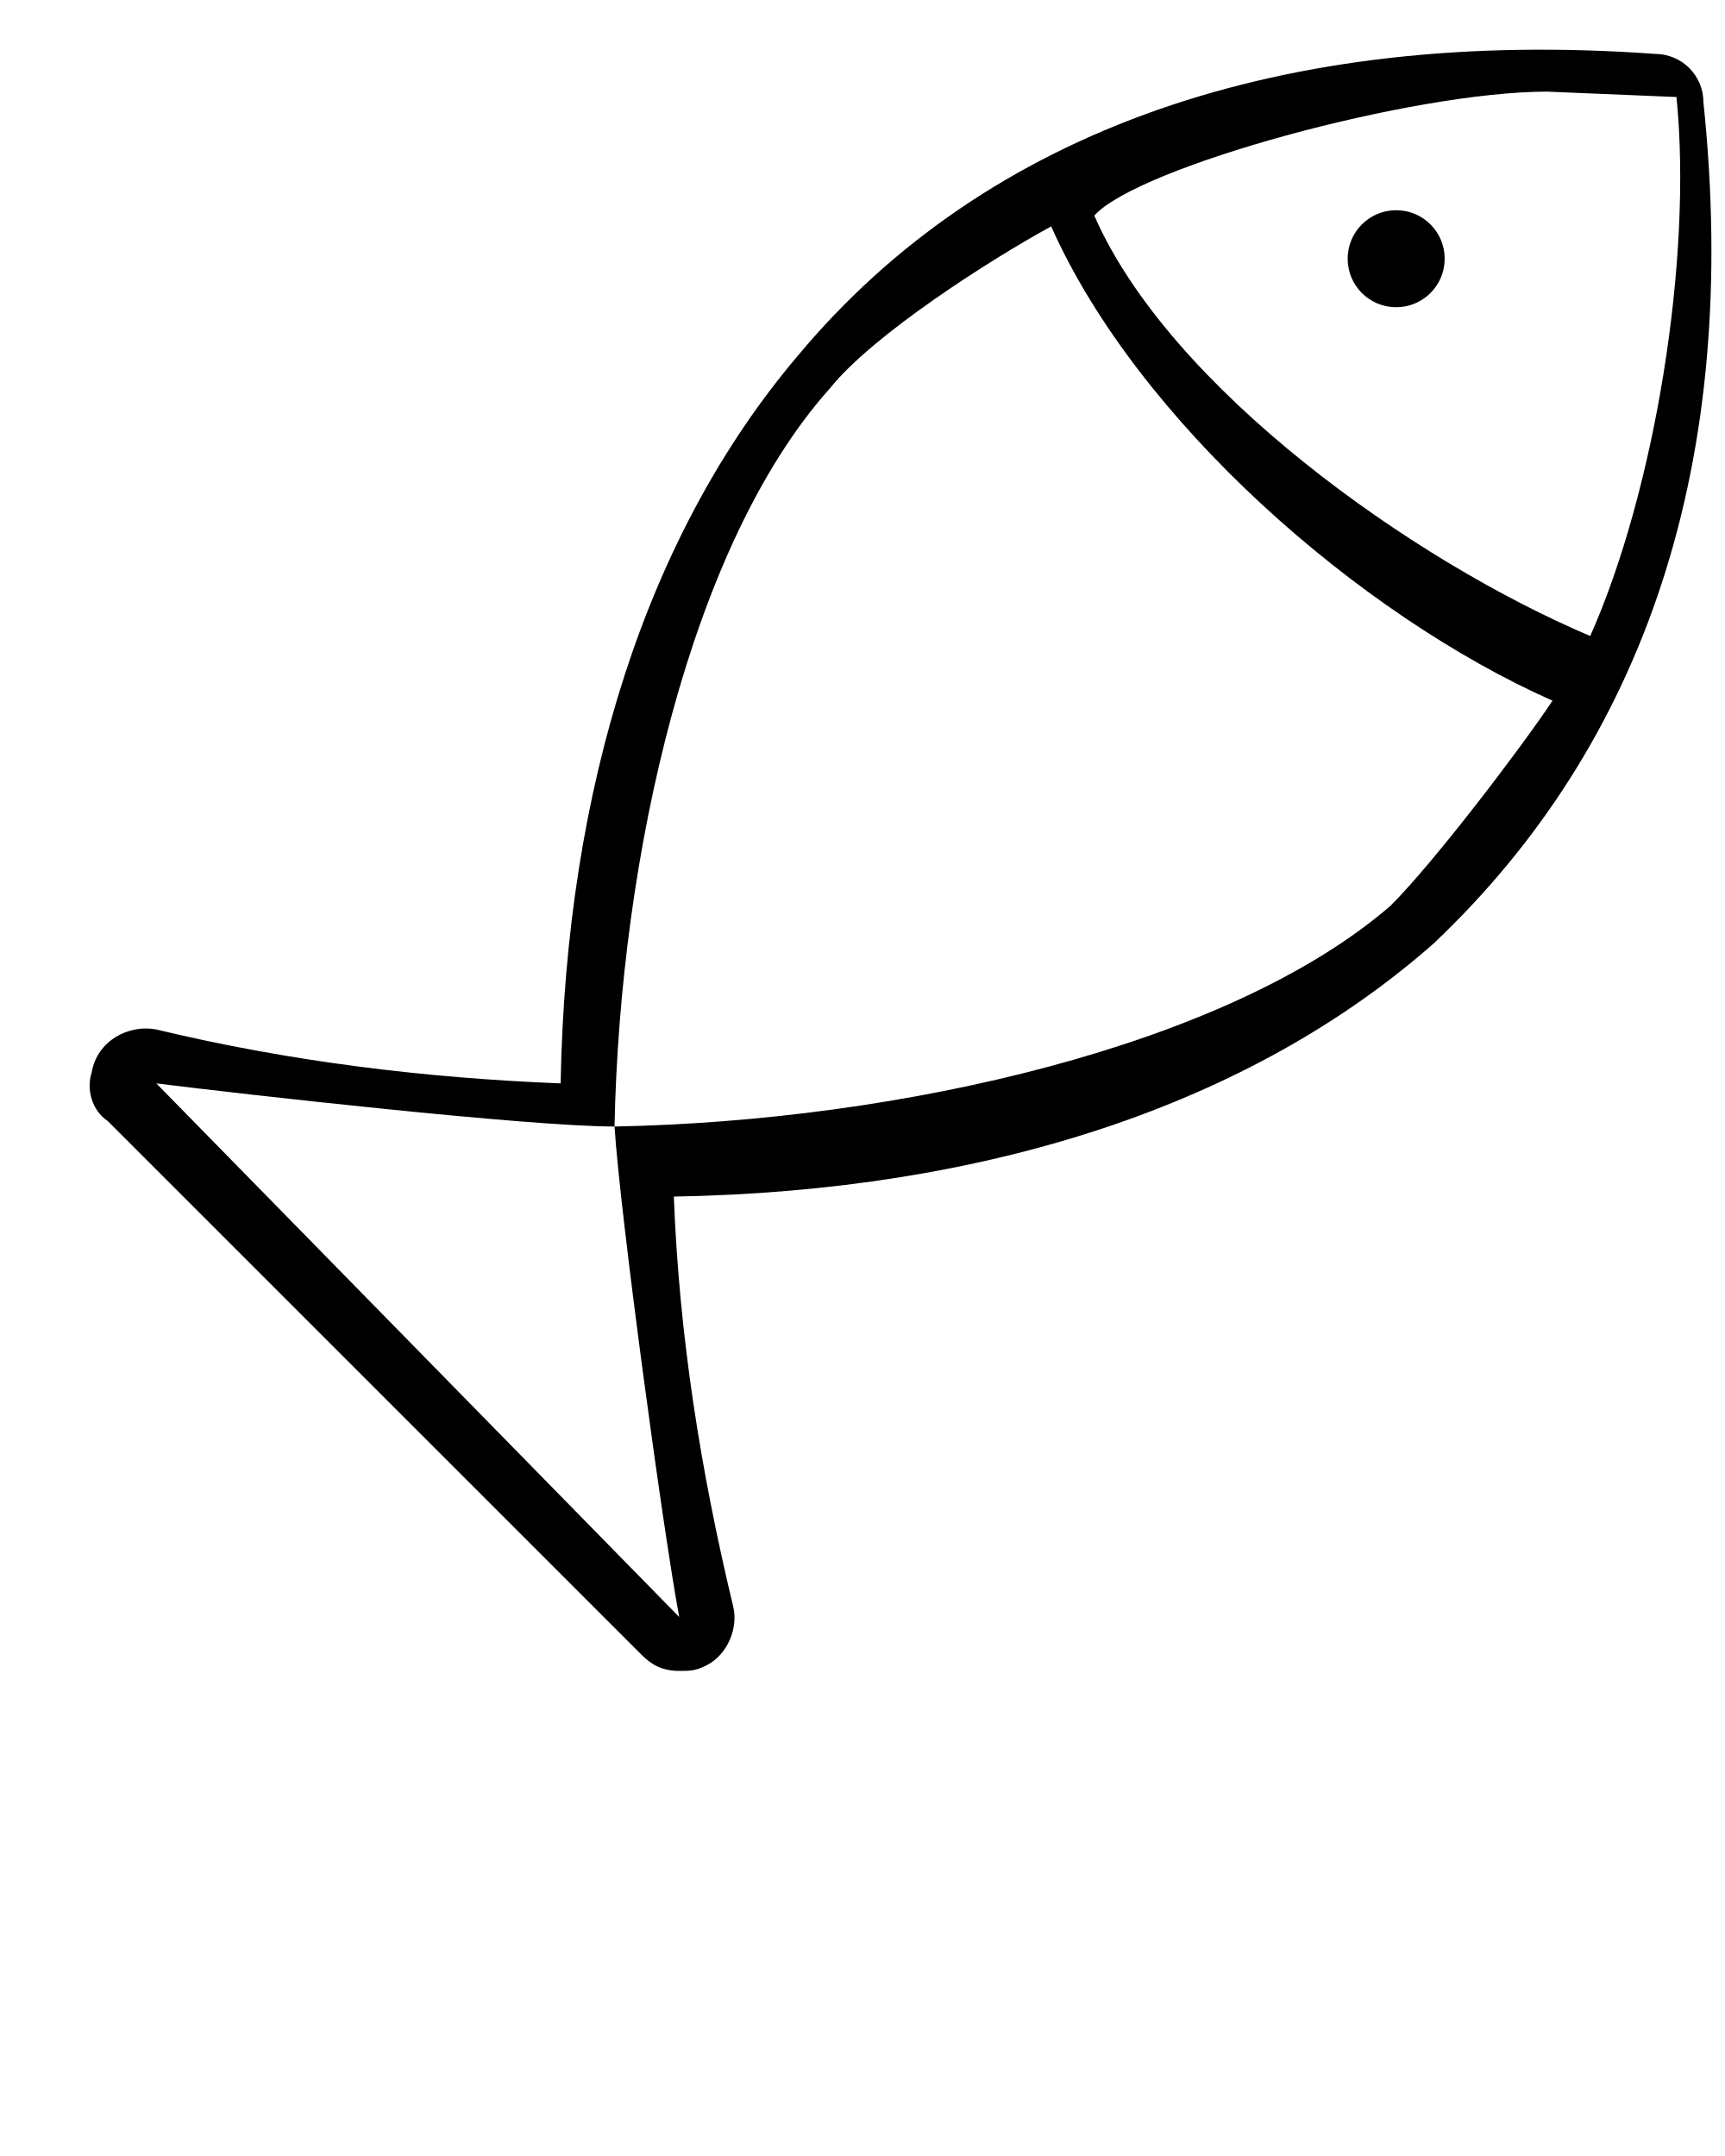
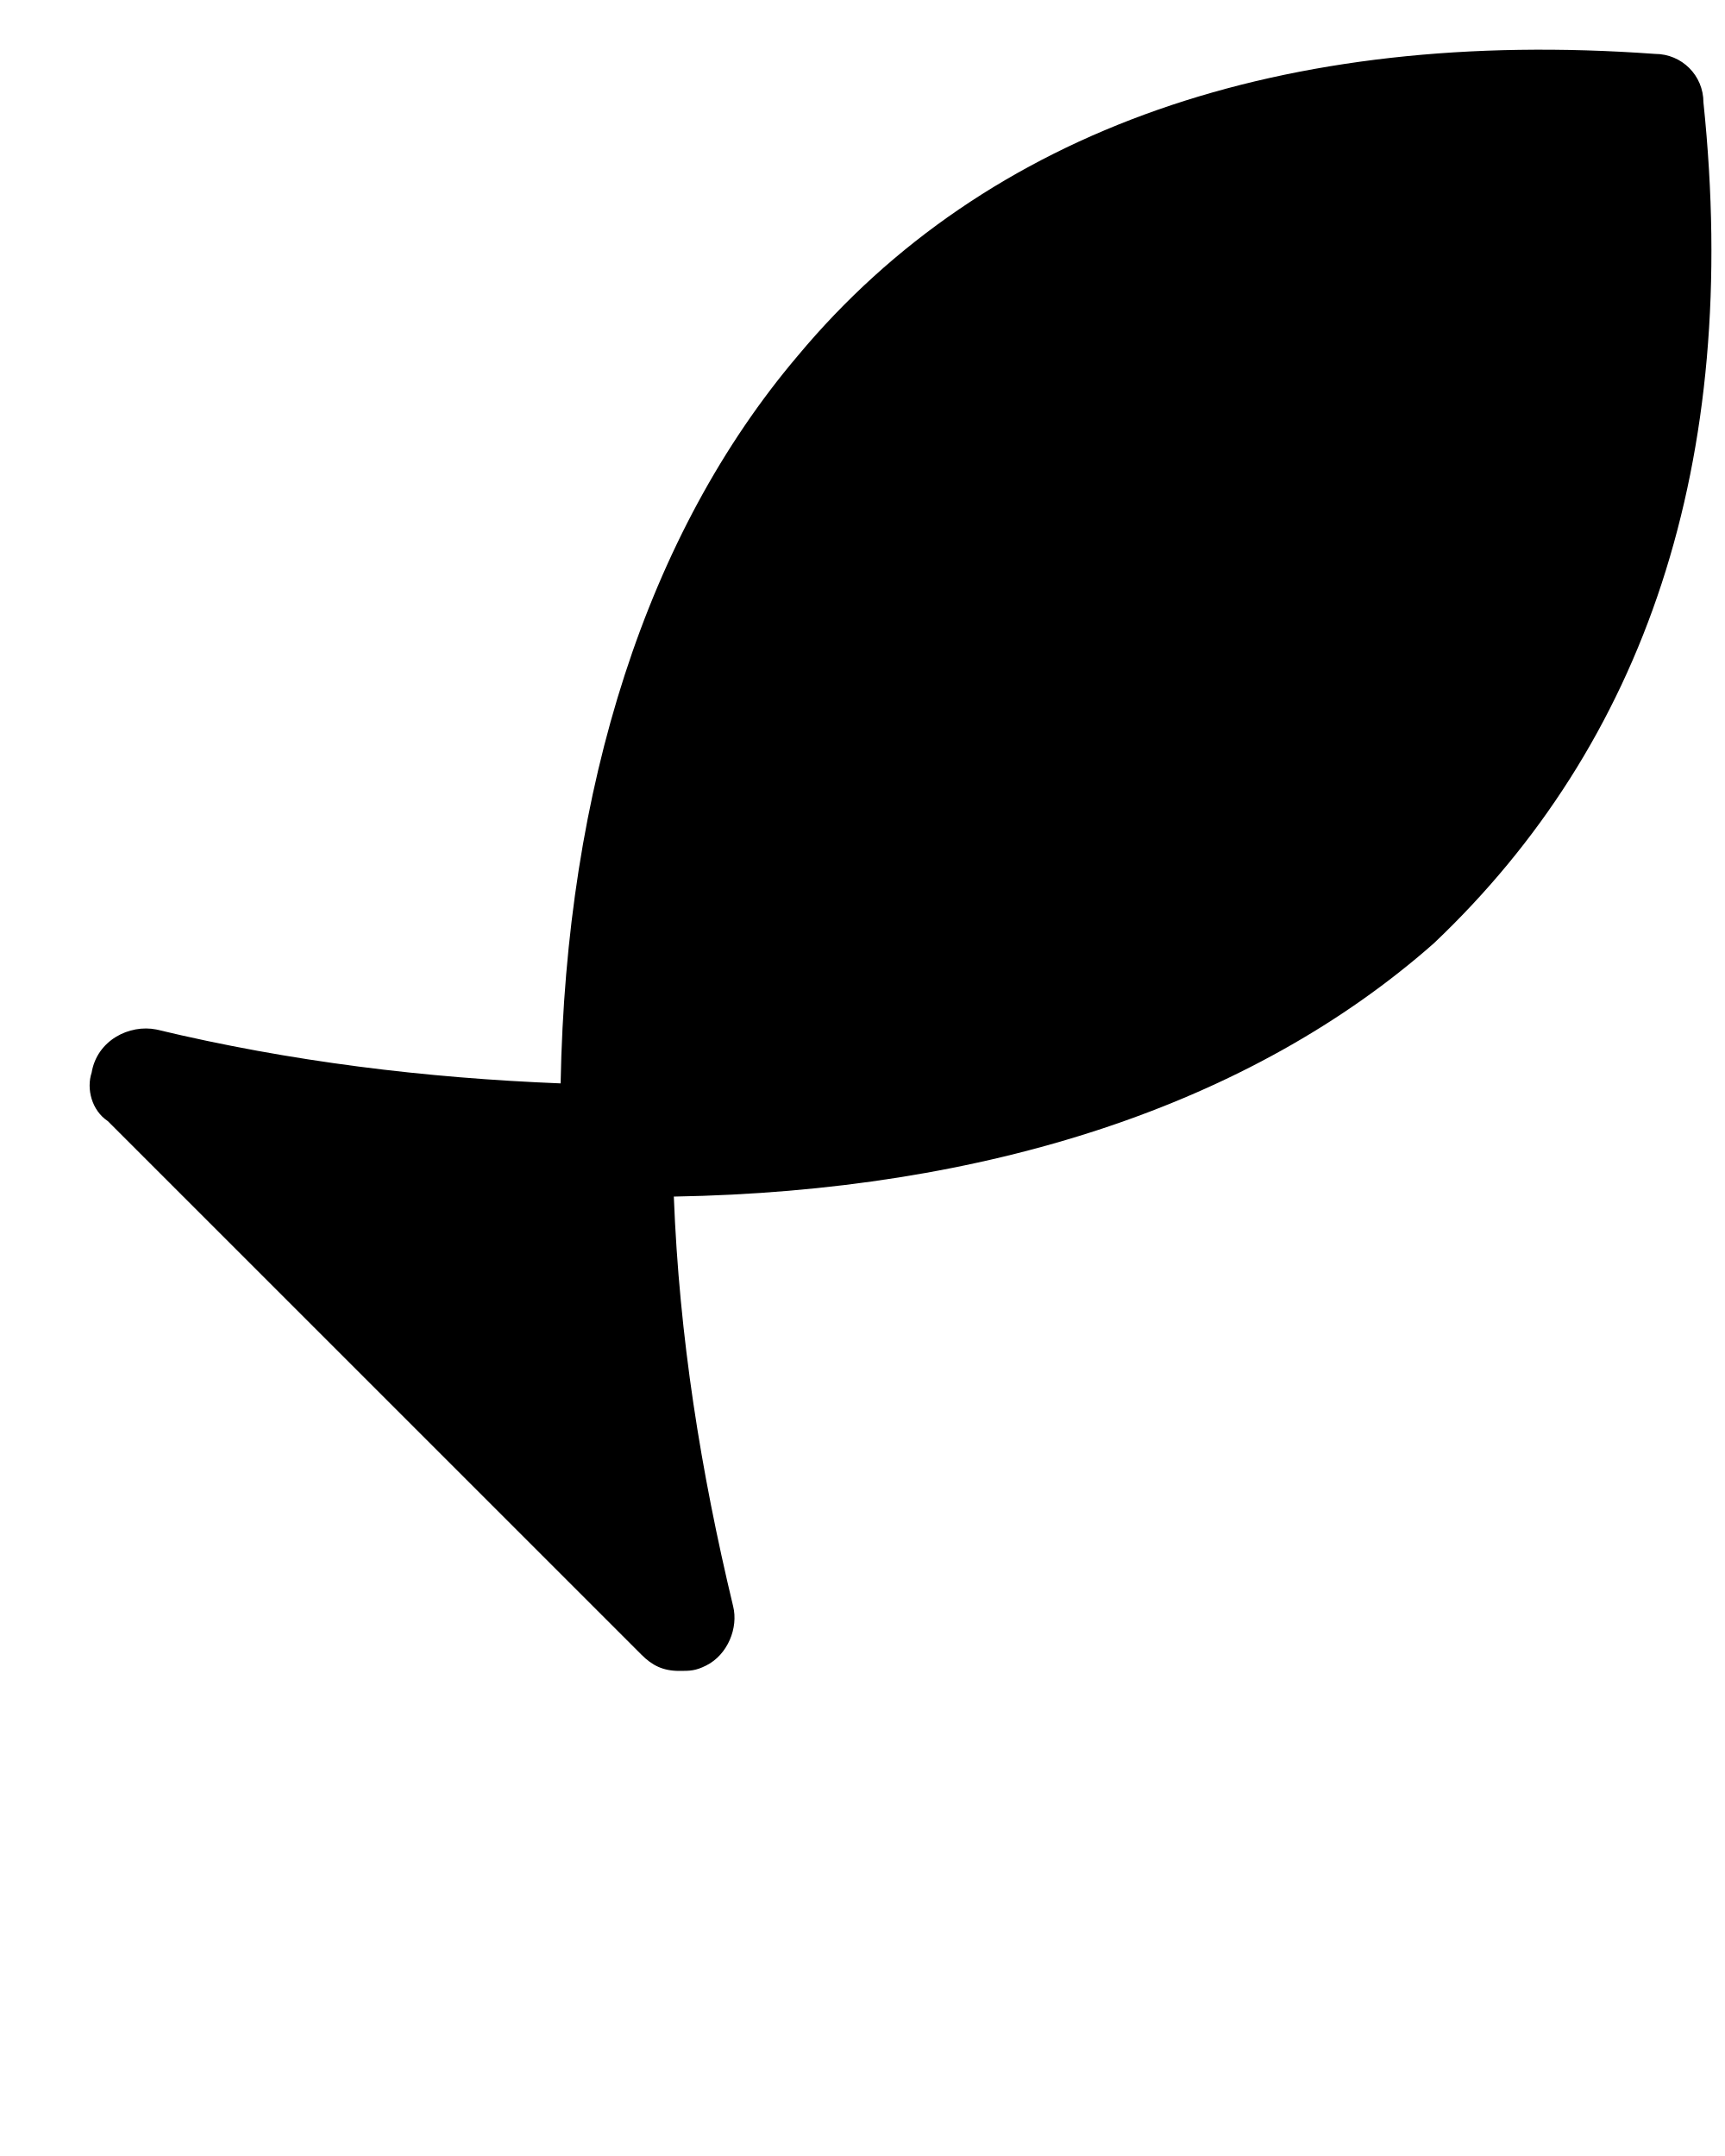
<svg xmlns="http://www.w3.org/2000/svg" version="1.1" id="Layer_1" x="0px" y="0px" viewBox="0 0 32 40" style="enable-background:new 0 0 32 40;" xml:space="preserve">
  <g>
-     <path d="M31.6,1.9c0-0.5-0.4-0.9-0.9-0.9c-6.9-0.5-12.4,1.4-15.9,5.6c-2.8,3.3-4.3,8-4.4,13.5c-2.5-0.1-5-0.4-7.5-1   c-0.5-0.1-1.1,0.2-1.2,0.8c-0.1,0.3,0,0.7,0.3,0.9l9.9,9.9c0.2,0.2,0.4,0.3,0.7,0.3c0.2,0,0.3,0,0.5-0.1c0.4-0.2,0.6-0.7,0.5-1.1   c-0.6-2.5-1-5-1.1-7.6c5.8-0.1,10.7-1.7,14.1-4.7C30.5,13.8,32.3,8.6,31.6,1.9z M2.9,20.1c1.6,0.2,6.9,0.8,8.5,0.8   c0.1,1.6,0.9,7.5,1.2,9.1L2.9,20.1z M28.7,1.7l2.4,0.1c0.3,3-0.4,7.3-1.6,10c-3.3-1.4-7.8-4.6-9.2-7.8C21.1,3.1,26.2,1.7,28.7,1.7z    M11.4,20.9c0.1-5,1.4-10.8,4-13.7c0.8-1,3-2.4,4.1-3c1.6,3.6,5.7,7.2,9.3,8.8c-0.6,0.9-2.2,3-3,3.8C22.8,19.4,16.7,20.8,11.4,20.9   z" />
+     <path d="M31.6,1.9c0-0.5-0.4-0.9-0.9-0.9c-6.9-0.5-12.4,1.4-15.9,5.6c-2.8,3.3-4.3,8-4.4,13.5c-2.5-0.1-5-0.4-7.5-1   c-0.5-0.1-1.1,0.2-1.2,0.8c-0.1,0.3,0,0.7,0.3,0.9l9.9,9.9c0.2,0.2,0.4,0.3,0.7,0.3c0.2,0,0.3,0,0.5-0.1c0.4-0.2,0.6-0.7,0.5-1.1   c-0.6-2.5-1-5-1.1-7.6c5.8-0.1,10.7-1.7,14.1-4.7C30.5,13.8,32.3,8.6,31.6,1.9z" />
  </g>
-   <circle cx="25.9" cy="4.8" r="0.9" />
</svg>
